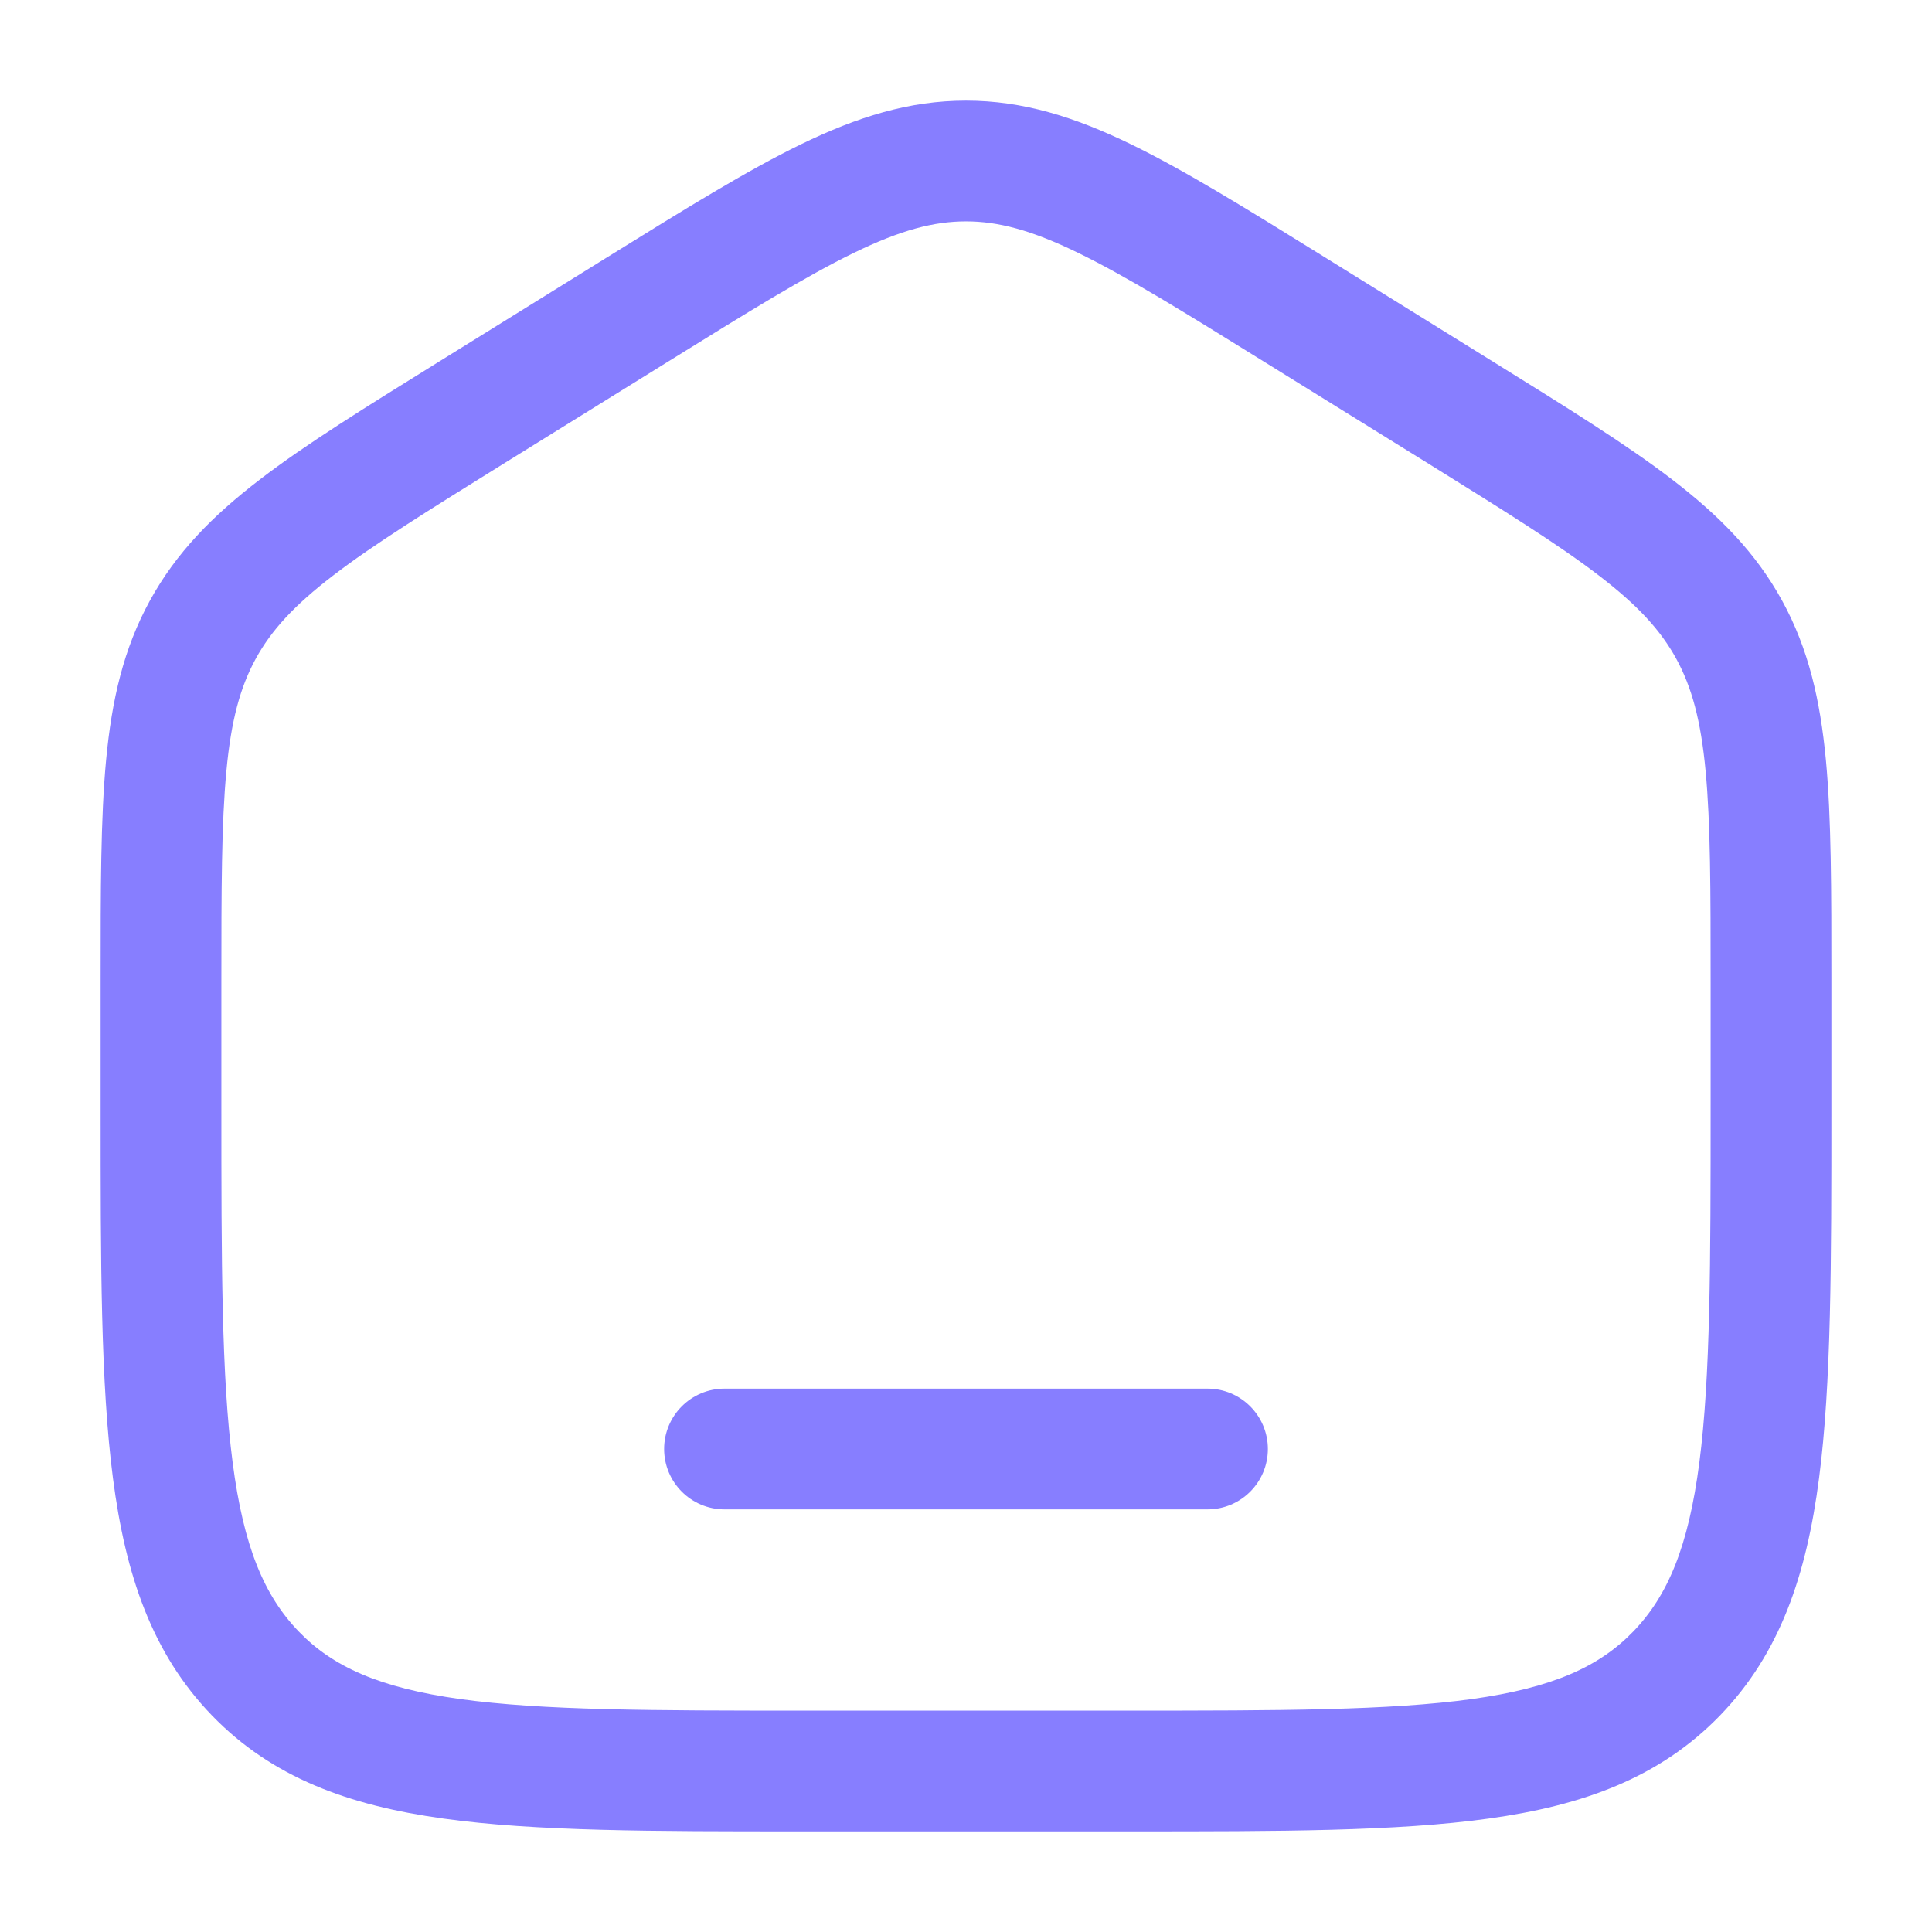
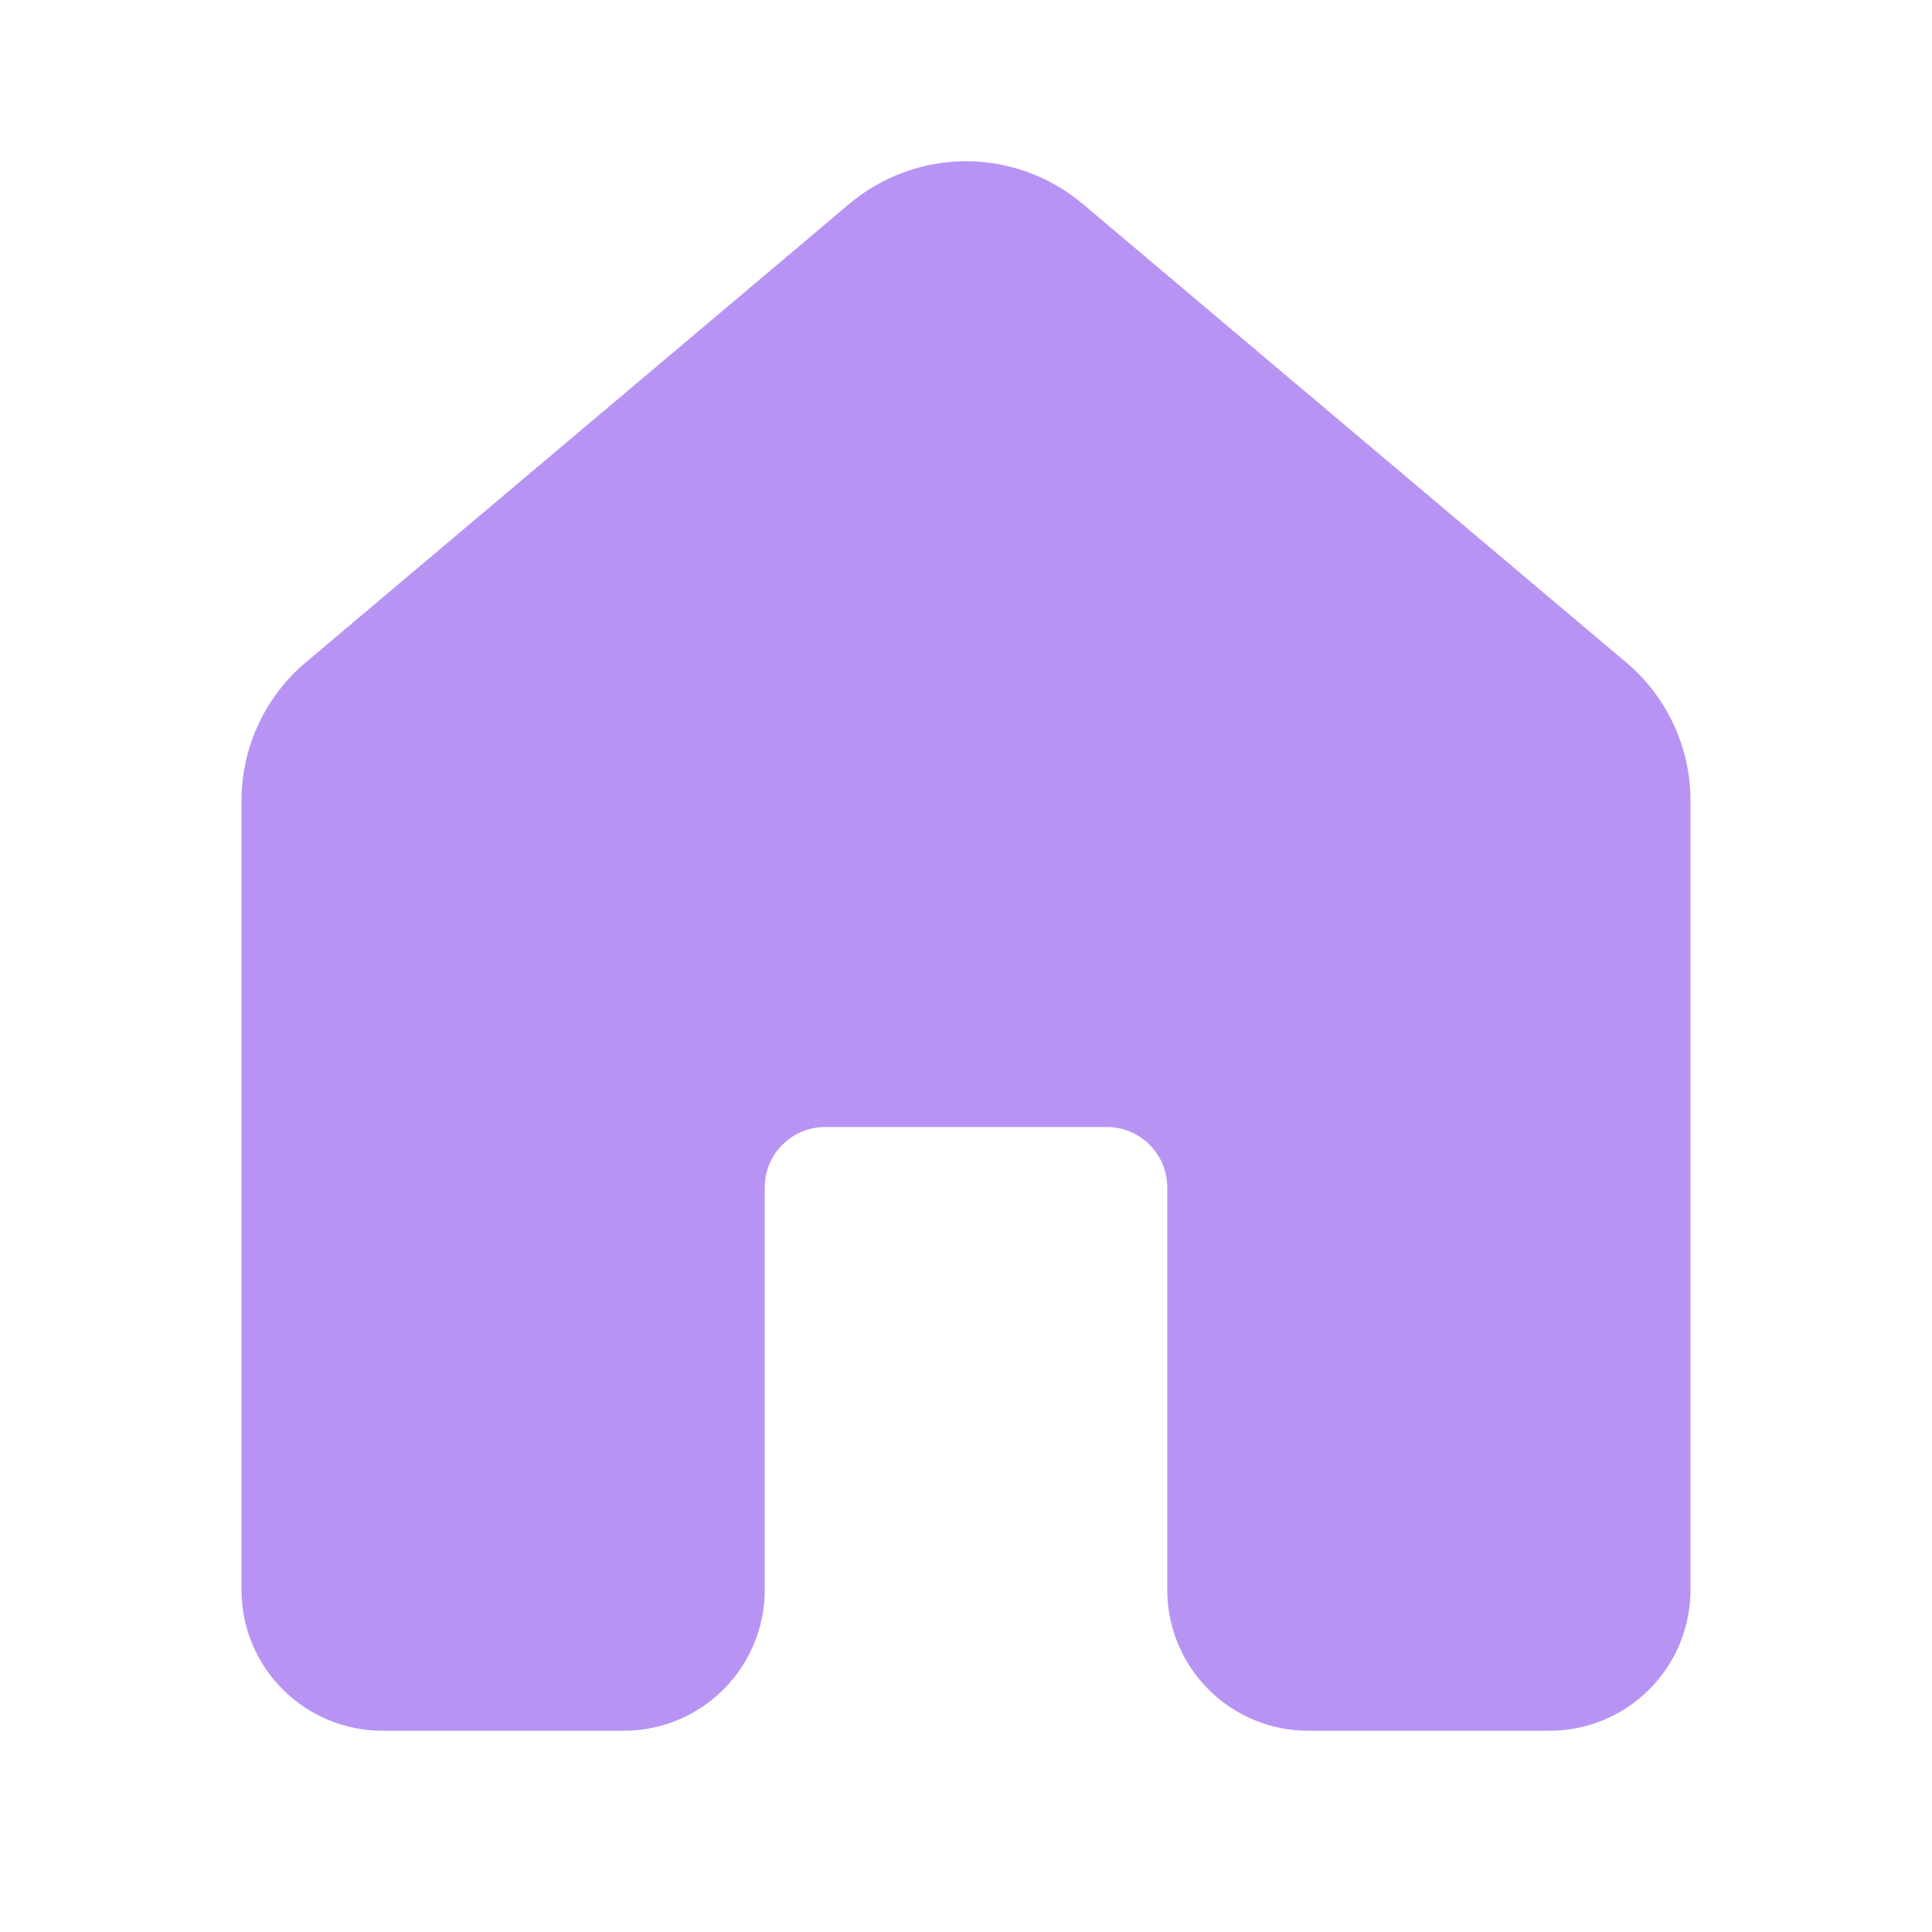
<svg xmlns="http://www.w3.org/2000/svg" width="24" height="24" viewBox="0 0 24 24" fill="none">
-   <path d="M9 17.25C8.586 17.25 8.25 17.586 8.25 18C8.25 18.414 8.586 18.75 9 18.75H15C15.414 18.75 15.75 18.414 15.75 18C15.75 17.586 15.414 17.25 15 17.25H9Z" fill="#877EFF" />
-   <path fill-rule="evenodd" clip-rule="evenodd" d="M12 1.25C11.292 1.25 10.649 1.453 9.951 1.792C9.276 2.12 8.496 2.604 7.523 3.208L5.456 4.491C4.535 5.063 3.797 5.52 3.229 5.956C2.64 6.407 2.188 6.866 1.861 7.463C1.535 8.058 1.389 8.692 1.318 9.441C1.25 10.166 1.25 11.054 1.25 12.167V13.78C1.25 15.684 1.25 17.187 1.403 18.362C1.559 19.567 1.889 20.54 2.632 21.309C3.38 22.082 4.33 22.428 5.508 22.591C6.648 22.75 8.106 22.75 9.942 22.75H14.058C15.894 22.75 17.352 22.75 18.492 22.591C19.669 22.428 20.62 22.082 21.368 21.309C22.111 20.54 22.441 19.567 22.597 18.362C22.75 17.187 22.75 15.684 22.75 13.78V12.167C22.75 11.054 22.75 10.166 22.682 9.441C22.611 8.692 22.465 8.058 22.139 7.463C21.812 6.866 21.36 6.407 20.771 5.956C20.203 5.52 19.465 5.063 18.544 4.491L16.477 3.208C15.504 2.604 14.724 2.12 14.049 1.792C13.351 1.453 12.708 1.25 12 1.25ZM8.28 4.504C9.295 3.874 10.009 3.432 10.607 3.141C11.188 2.858 11.6 2.75 12 2.75C12.4 2.75 12.812 2.858 13.393 3.141C13.991 3.432 14.705 3.874 15.72 4.504L17.721 5.745C18.681 6.342 19.356 6.761 19.859 7.147C20.349 7.522 20.63 7.831 20.823 8.183C21.016 8.536 21.129 8.949 21.188 9.581C21.249 10.229 21.25 11.046 21.25 12.204V13.725C21.25 15.696 21.248 17.101 21.11 18.168C20.974 19.216 20.717 19.824 20.289 20.267C19.865 20.706 19.287 20.966 18.286 21.106C17.26 21.248 15.908 21.25 14 21.25H10C8.092 21.25 6.74 21.248 5.714 21.106C4.713 20.966 4.135 20.706 3.711 20.267C3.283 19.824 3.026 19.216 2.89 18.168C2.751 17.101 2.75 15.696 2.75 13.725V12.204C2.75 11.046 2.751 10.229 2.812 9.581C2.871 8.949 2.984 8.536 3.177 8.183C3.37 7.831 3.651 7.522 4.141 7.147C4.644 6.761 5.319 6.342 6.28 5.745L8.28 4.504Z" fill="#877EFF" />
+   <path d="M10.55 2.533C10.956 2.191 11.469 2.003 12 2.003C12.531 2.003 13.044 2.191 13.45 2.533L20.2 8.228C20.708 8.655 21 9.284 21 9.948V19.75C21 20.214 20.816 20.659 20.487 20.987C20.159 21.316 19.714 21.5 19.25 21.5H16.25C15.786 21.5 15.341 21.316 15.013 20.987C14.684 20.659 14.5 20.214 14.5 19.75V14.75C14.5 14.551 14.421 14.36 14.28 14.22C14.14 14.079 13.949 14 13.75 14H10.25C10.051 14 9.86 14.079 9.72 14.22C9.579 14.36 9.5 14.551 9.5 14.75V19.75C9.5 20.214 9.316 20.659 8.987 20.987C8.659 21.316 8.214 21.5 7.75 21.5H4.75C4.52 21.5 4.293 21.455 4.08 21.367C3.868 21.279 3.675 21.15 3.513 20.987C3.35 20.825 3.221 20.632 3.133 20.42C3.045 20.207 3 19.98 3 19.75V9.947C3 9.284 3.292 8.655 3.8 8.227L10.55 2.533Z" fill="#B794F4" />
</svg>
